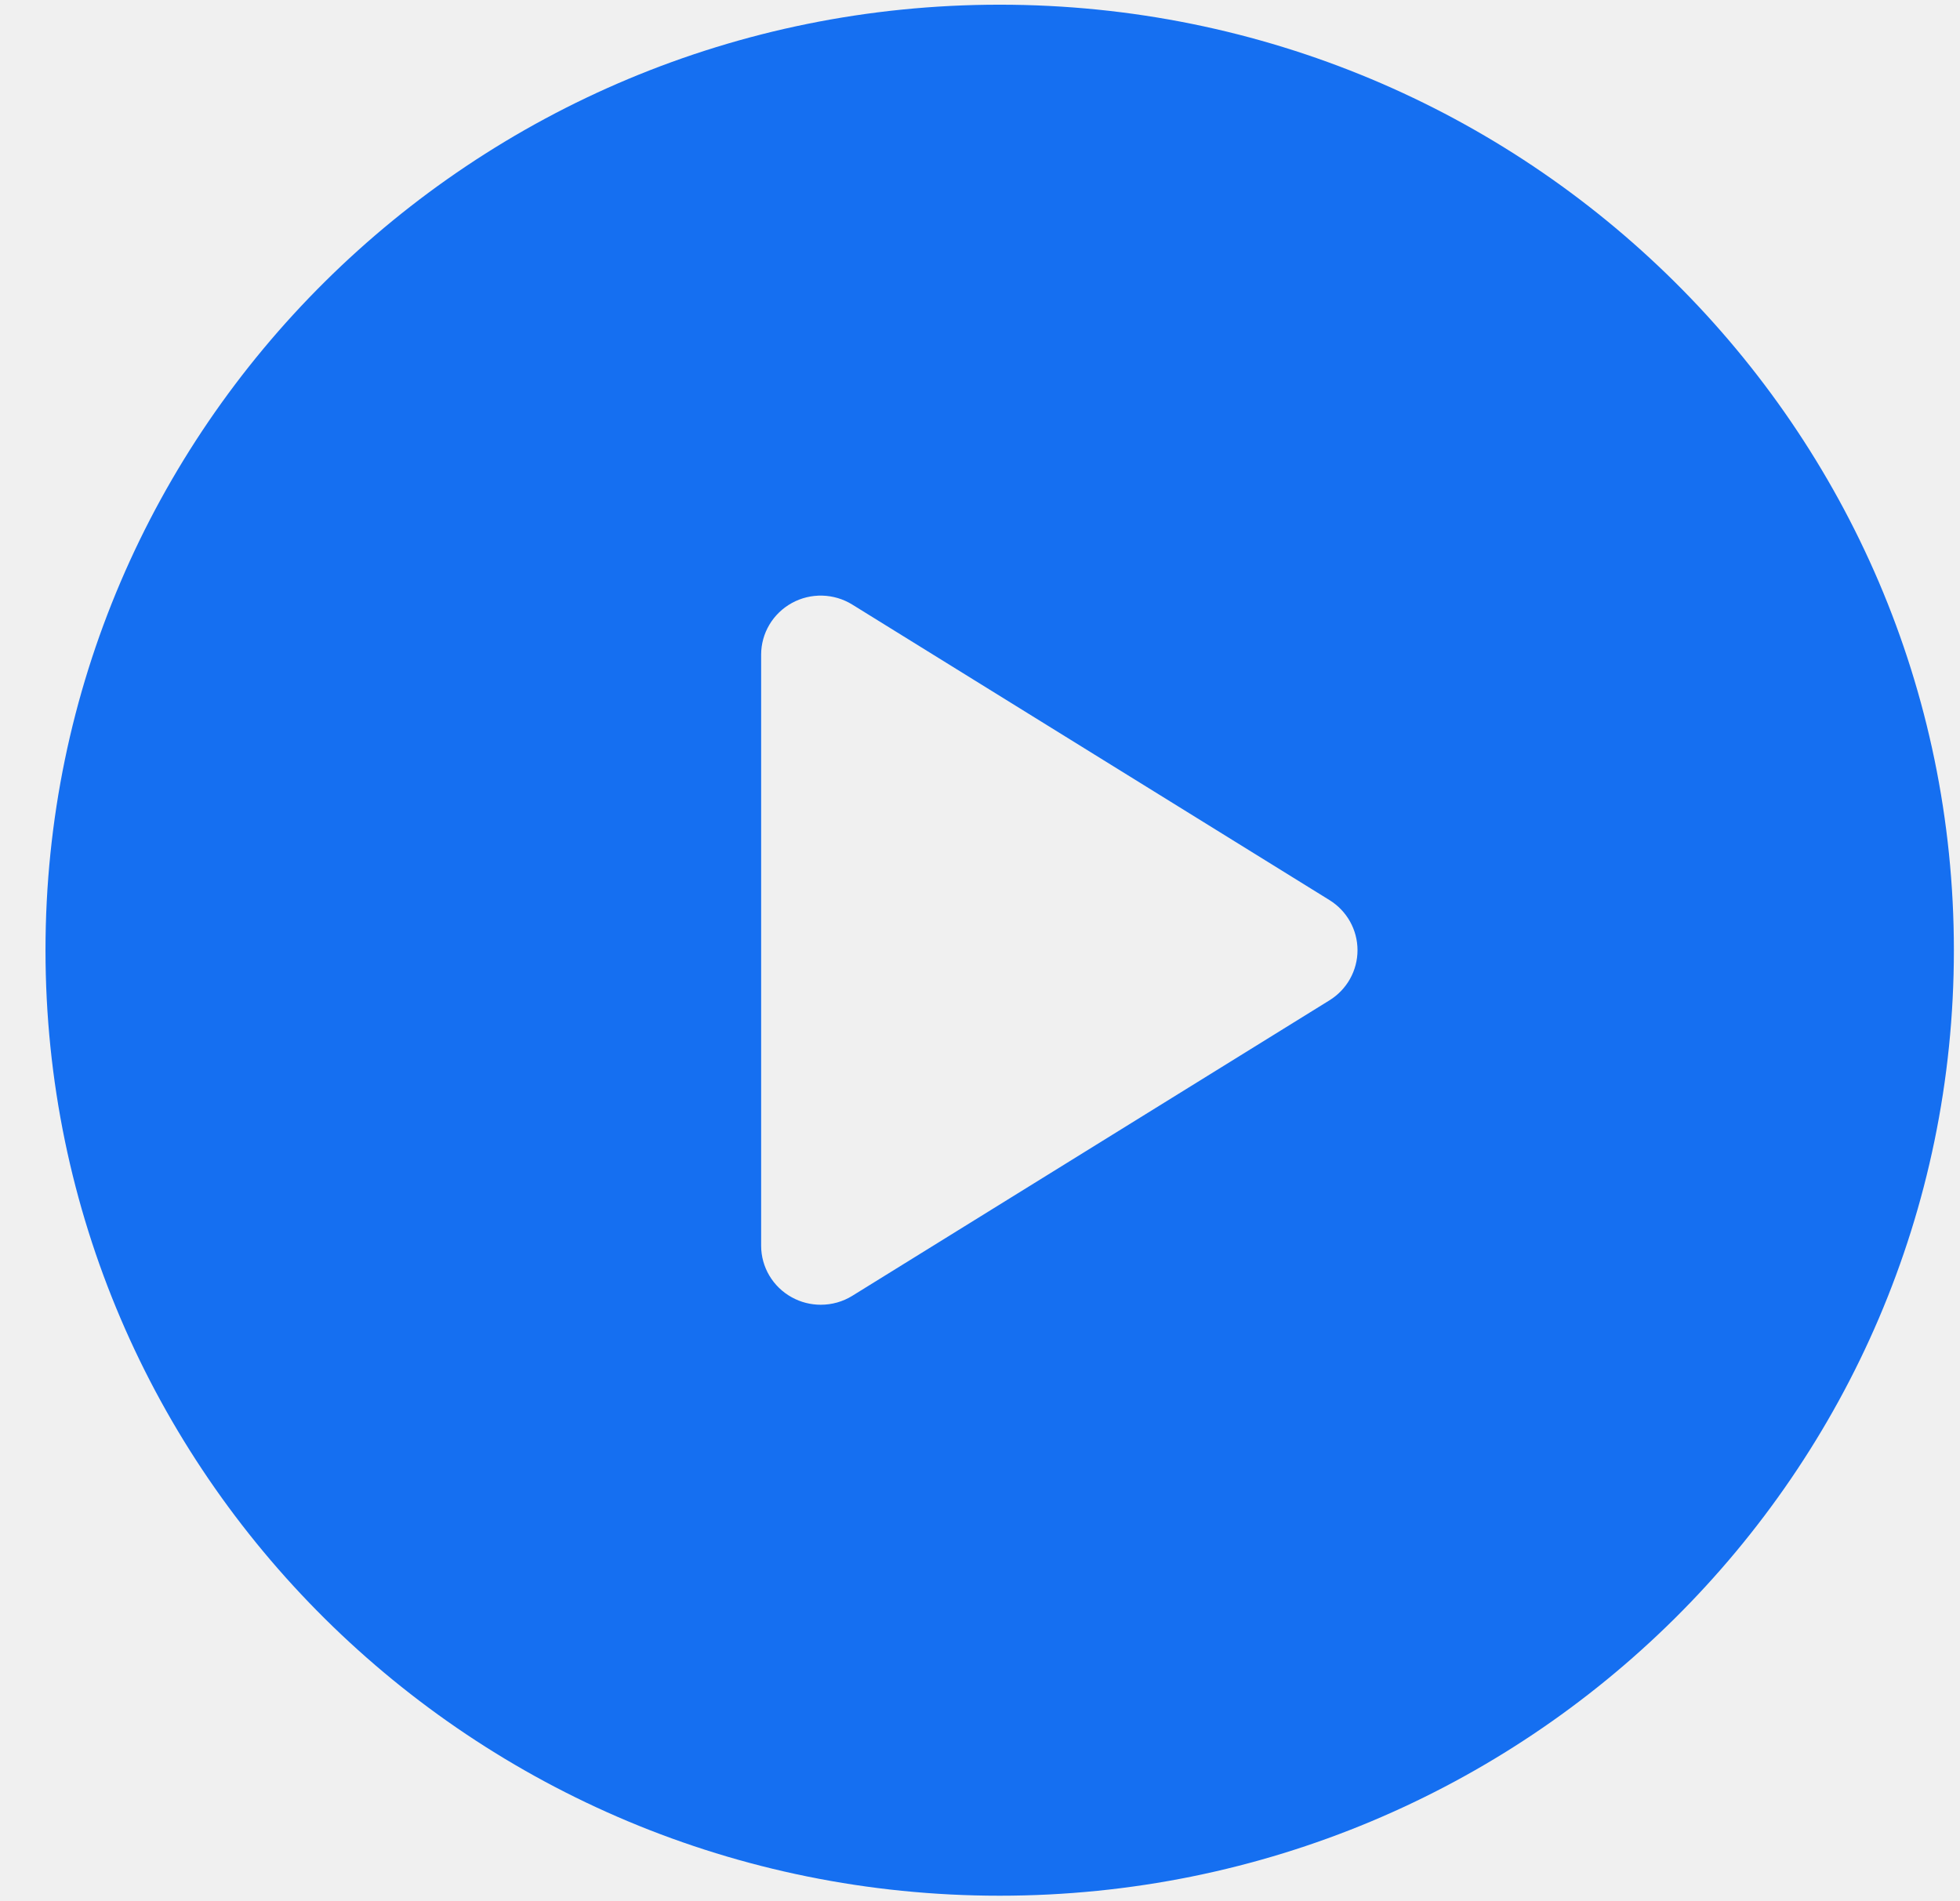
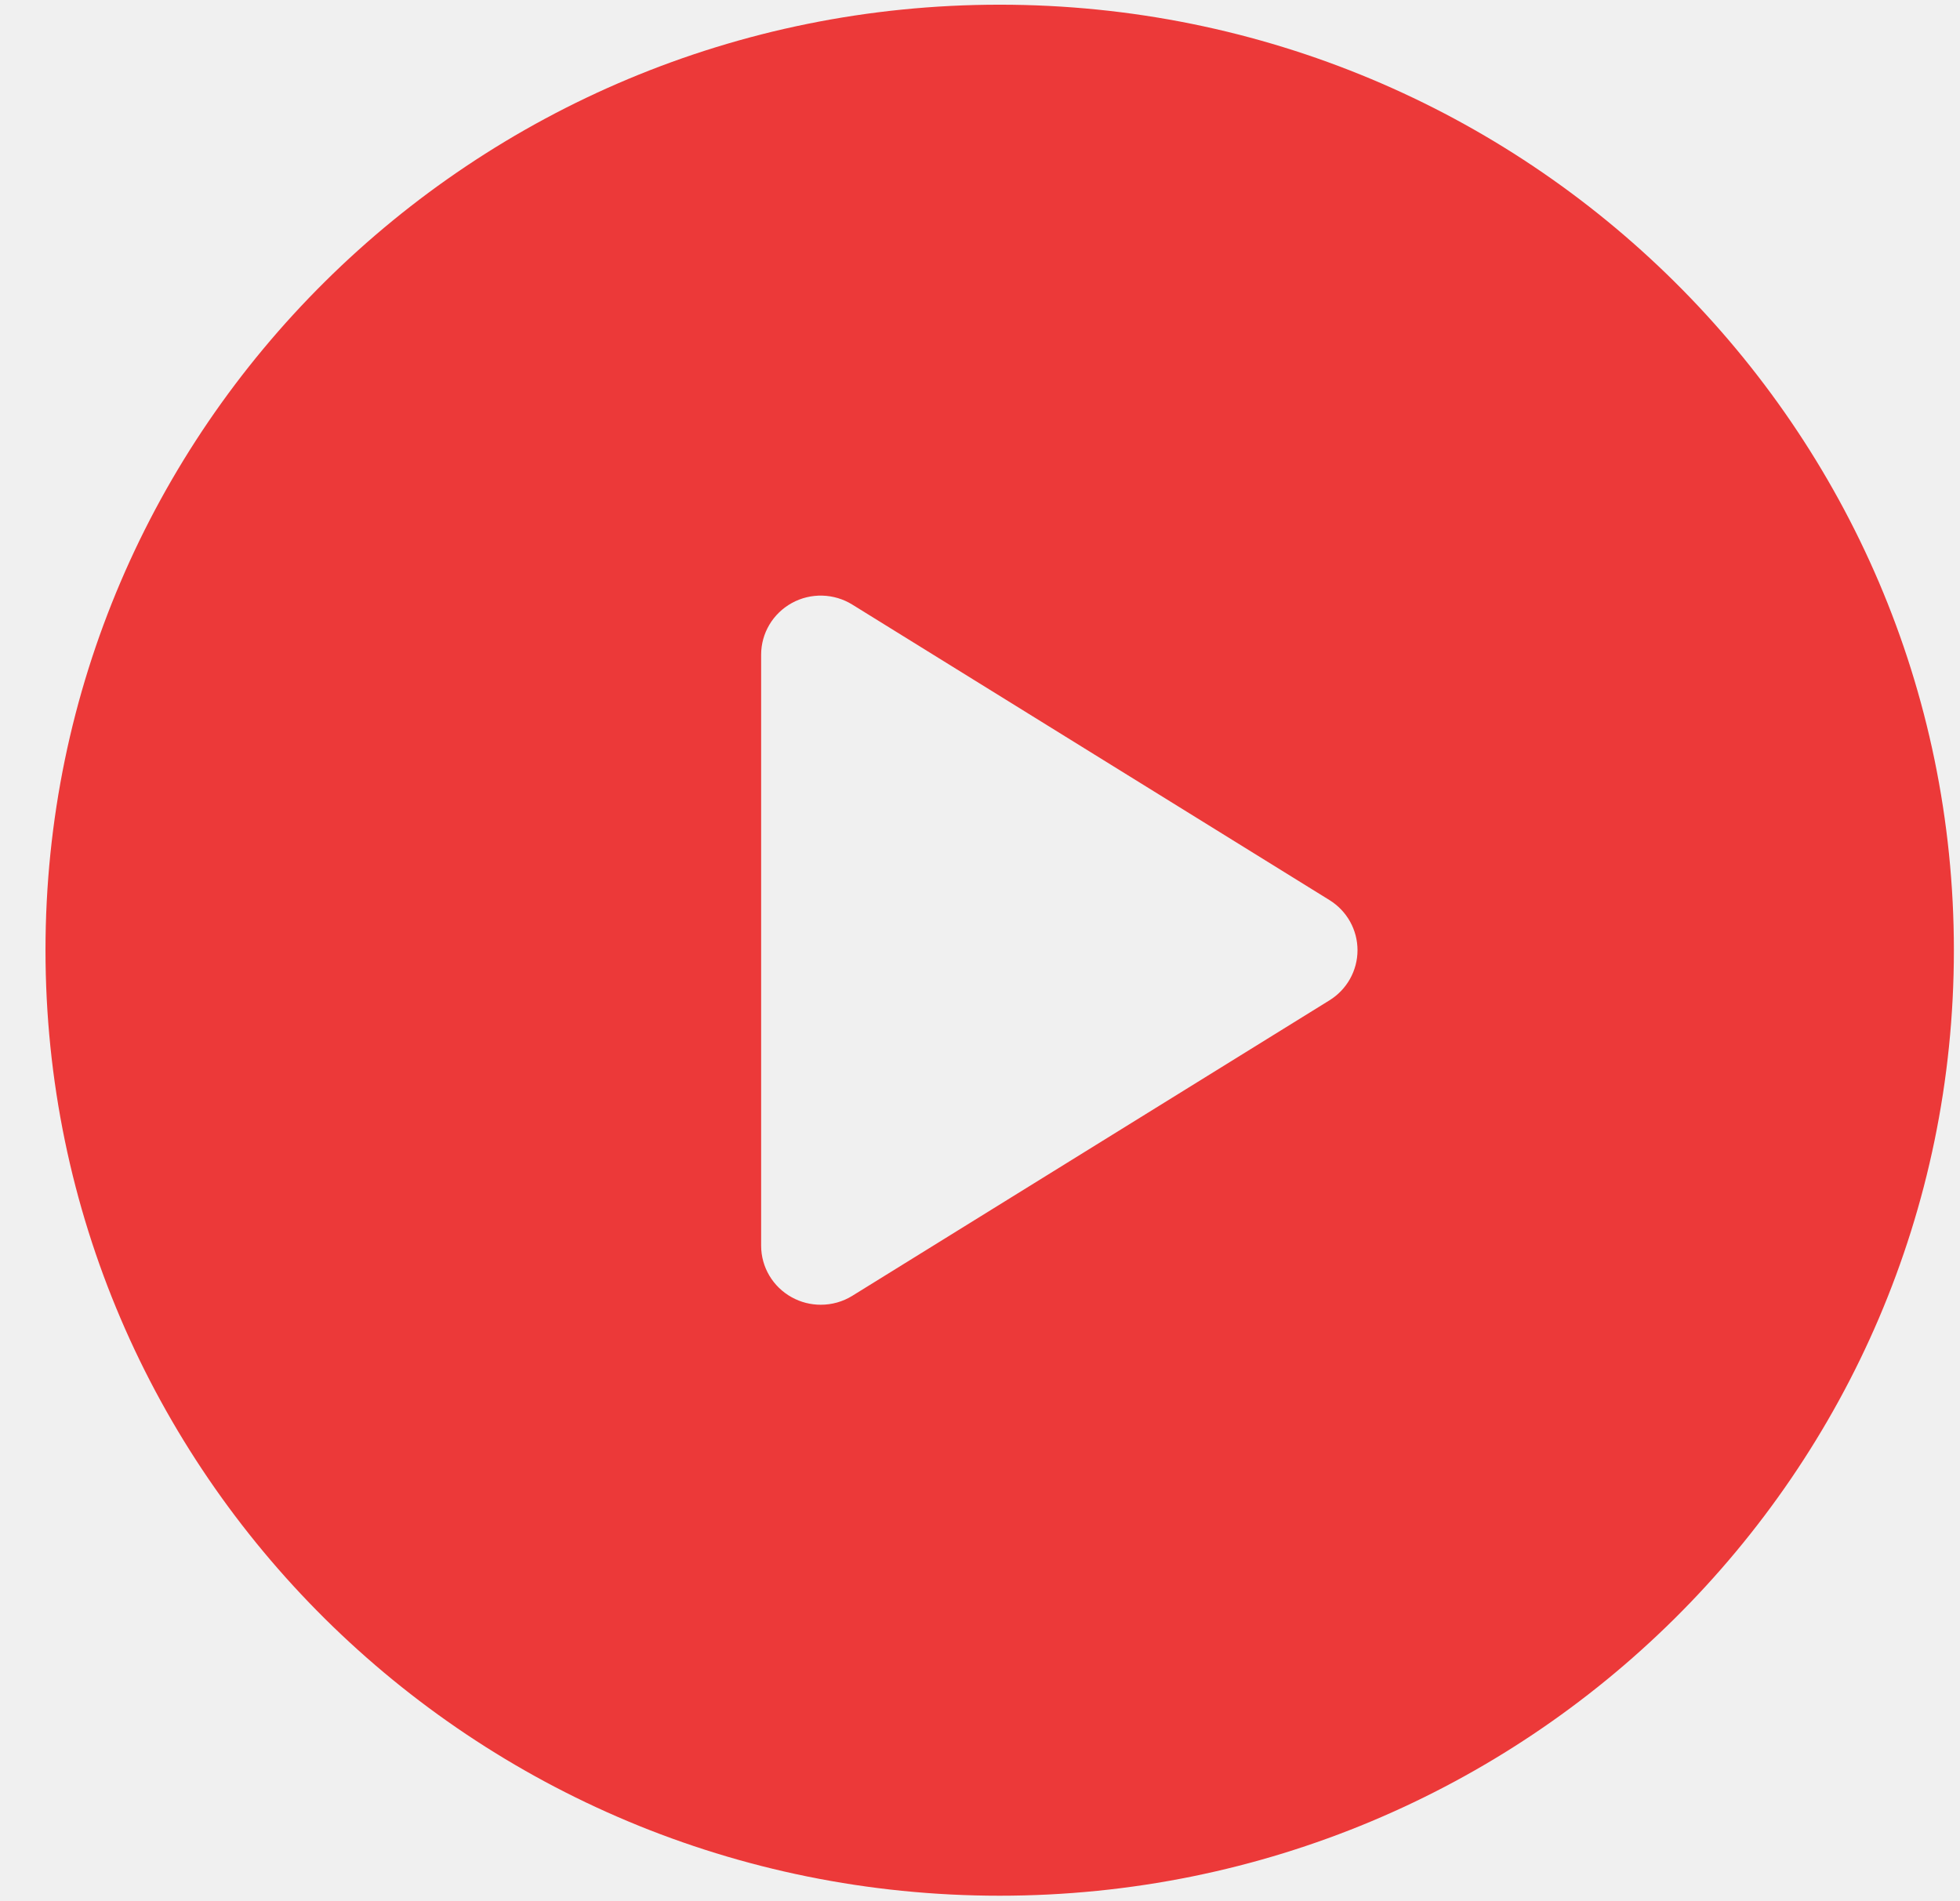
<svg xmlns="http://www.w3.org/2000/svg" width="33" height="32" viewBox="0 0 33 32" fill="none">
  <g id="free-icon-play-button-109197 1">
-     <g clip-path="url(#clip0_451_4503)">
-       <path id="Vector" d="M16.831 0.079C7.959 0.079 0.766 7.207 0.766 16C0.766 24.793 7.959 31.921 16.831 31.921C25.704 31.921 32.897 24.793 32.897 16C32.897 7.207 25.704 0.079 16.831 0.079ZM22.384 16.844L14.351 21.819C14.189 21.92 14.004 21.97 13.819 21.97C13.652 21.97 13.484 21.929 13.332 21.845C13.013 21.67 12.815 21.337 12.815 20.975V11.024C12.815 10.662 13.013 10.33 13.332 10.154C13.651 9.978 14.042 9.989 14.351 10.181L22.384 15.156C22.678 15.338 22.856 15.657 22.856 16C22.856 16.343 22.678 16.662 22.384 16.844Z" fill="#156FF1" />
+     <g clip-path="url(#clip0_479_5847)">
+       <path id="Vector" d="M16.831 0.079C7.959 0.079 0.766 7.207 0.766 16C0.766 24.793 7.959 31.921 16.831 31.921C25.704 31.921 32.897 24.793 32.897 16C32.897 7.207 25.704 0.079 16.831 0.079ZM22.384 16.844L14.351 21.819C14.189 21.92 14.004 21.97 13.819 21.97C13.652 21.97 13.484 21.929 13.332 21.845C13.013 21.67 12.815 21.337 12.815 20.975V11.024C12.815 10.662 13.013 10.33 13.332 10.154C13.651 9.978 14.042 9.989 14.351 10.181L22.384 15.156C22.678 15.338 22.856 15.657 22.856 16C22.856 16.343 22.678 16.662 22.384 16.844Z" fill="#EC3939" />
    </g>
  </g>
  <defs>
-     <clipPath id="clip0_451_4503">
+     <clipPath id="clip0_479_5847">
      <rect x="0.766" y="0.079" width="32.132" height="31.842" rx="8" fill="white" />
    </clipPath>
  </defs>
</svg>
